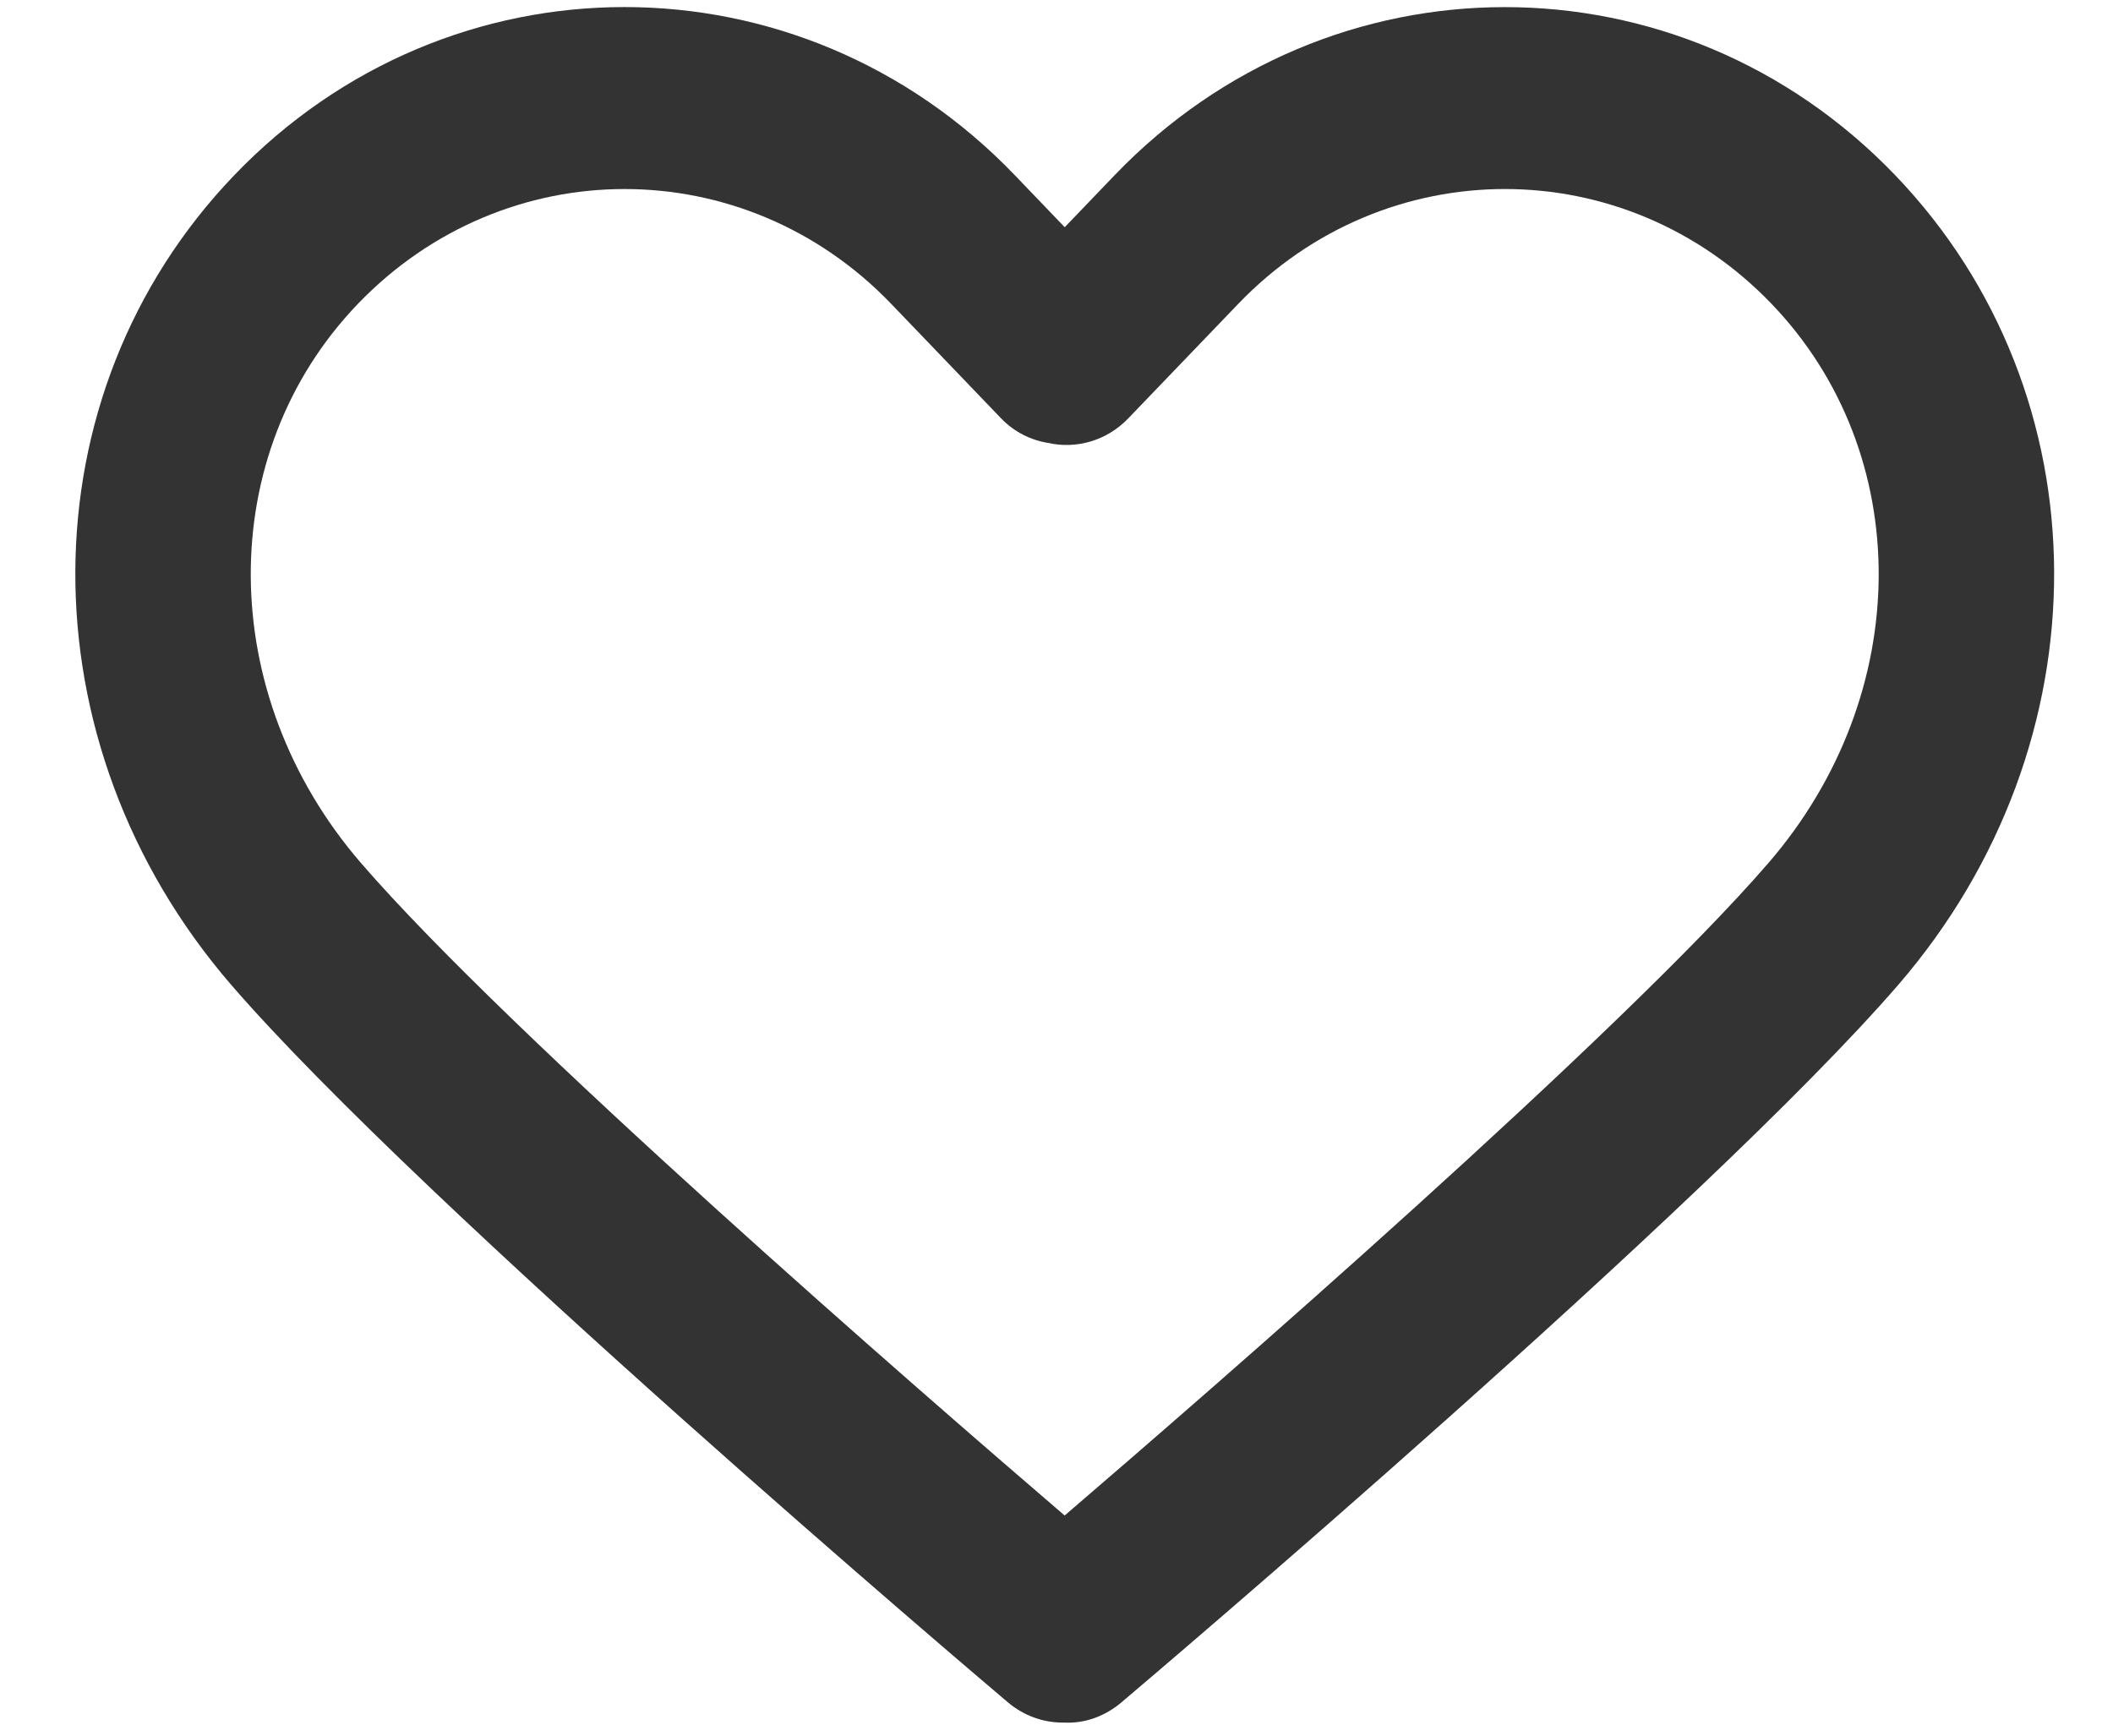
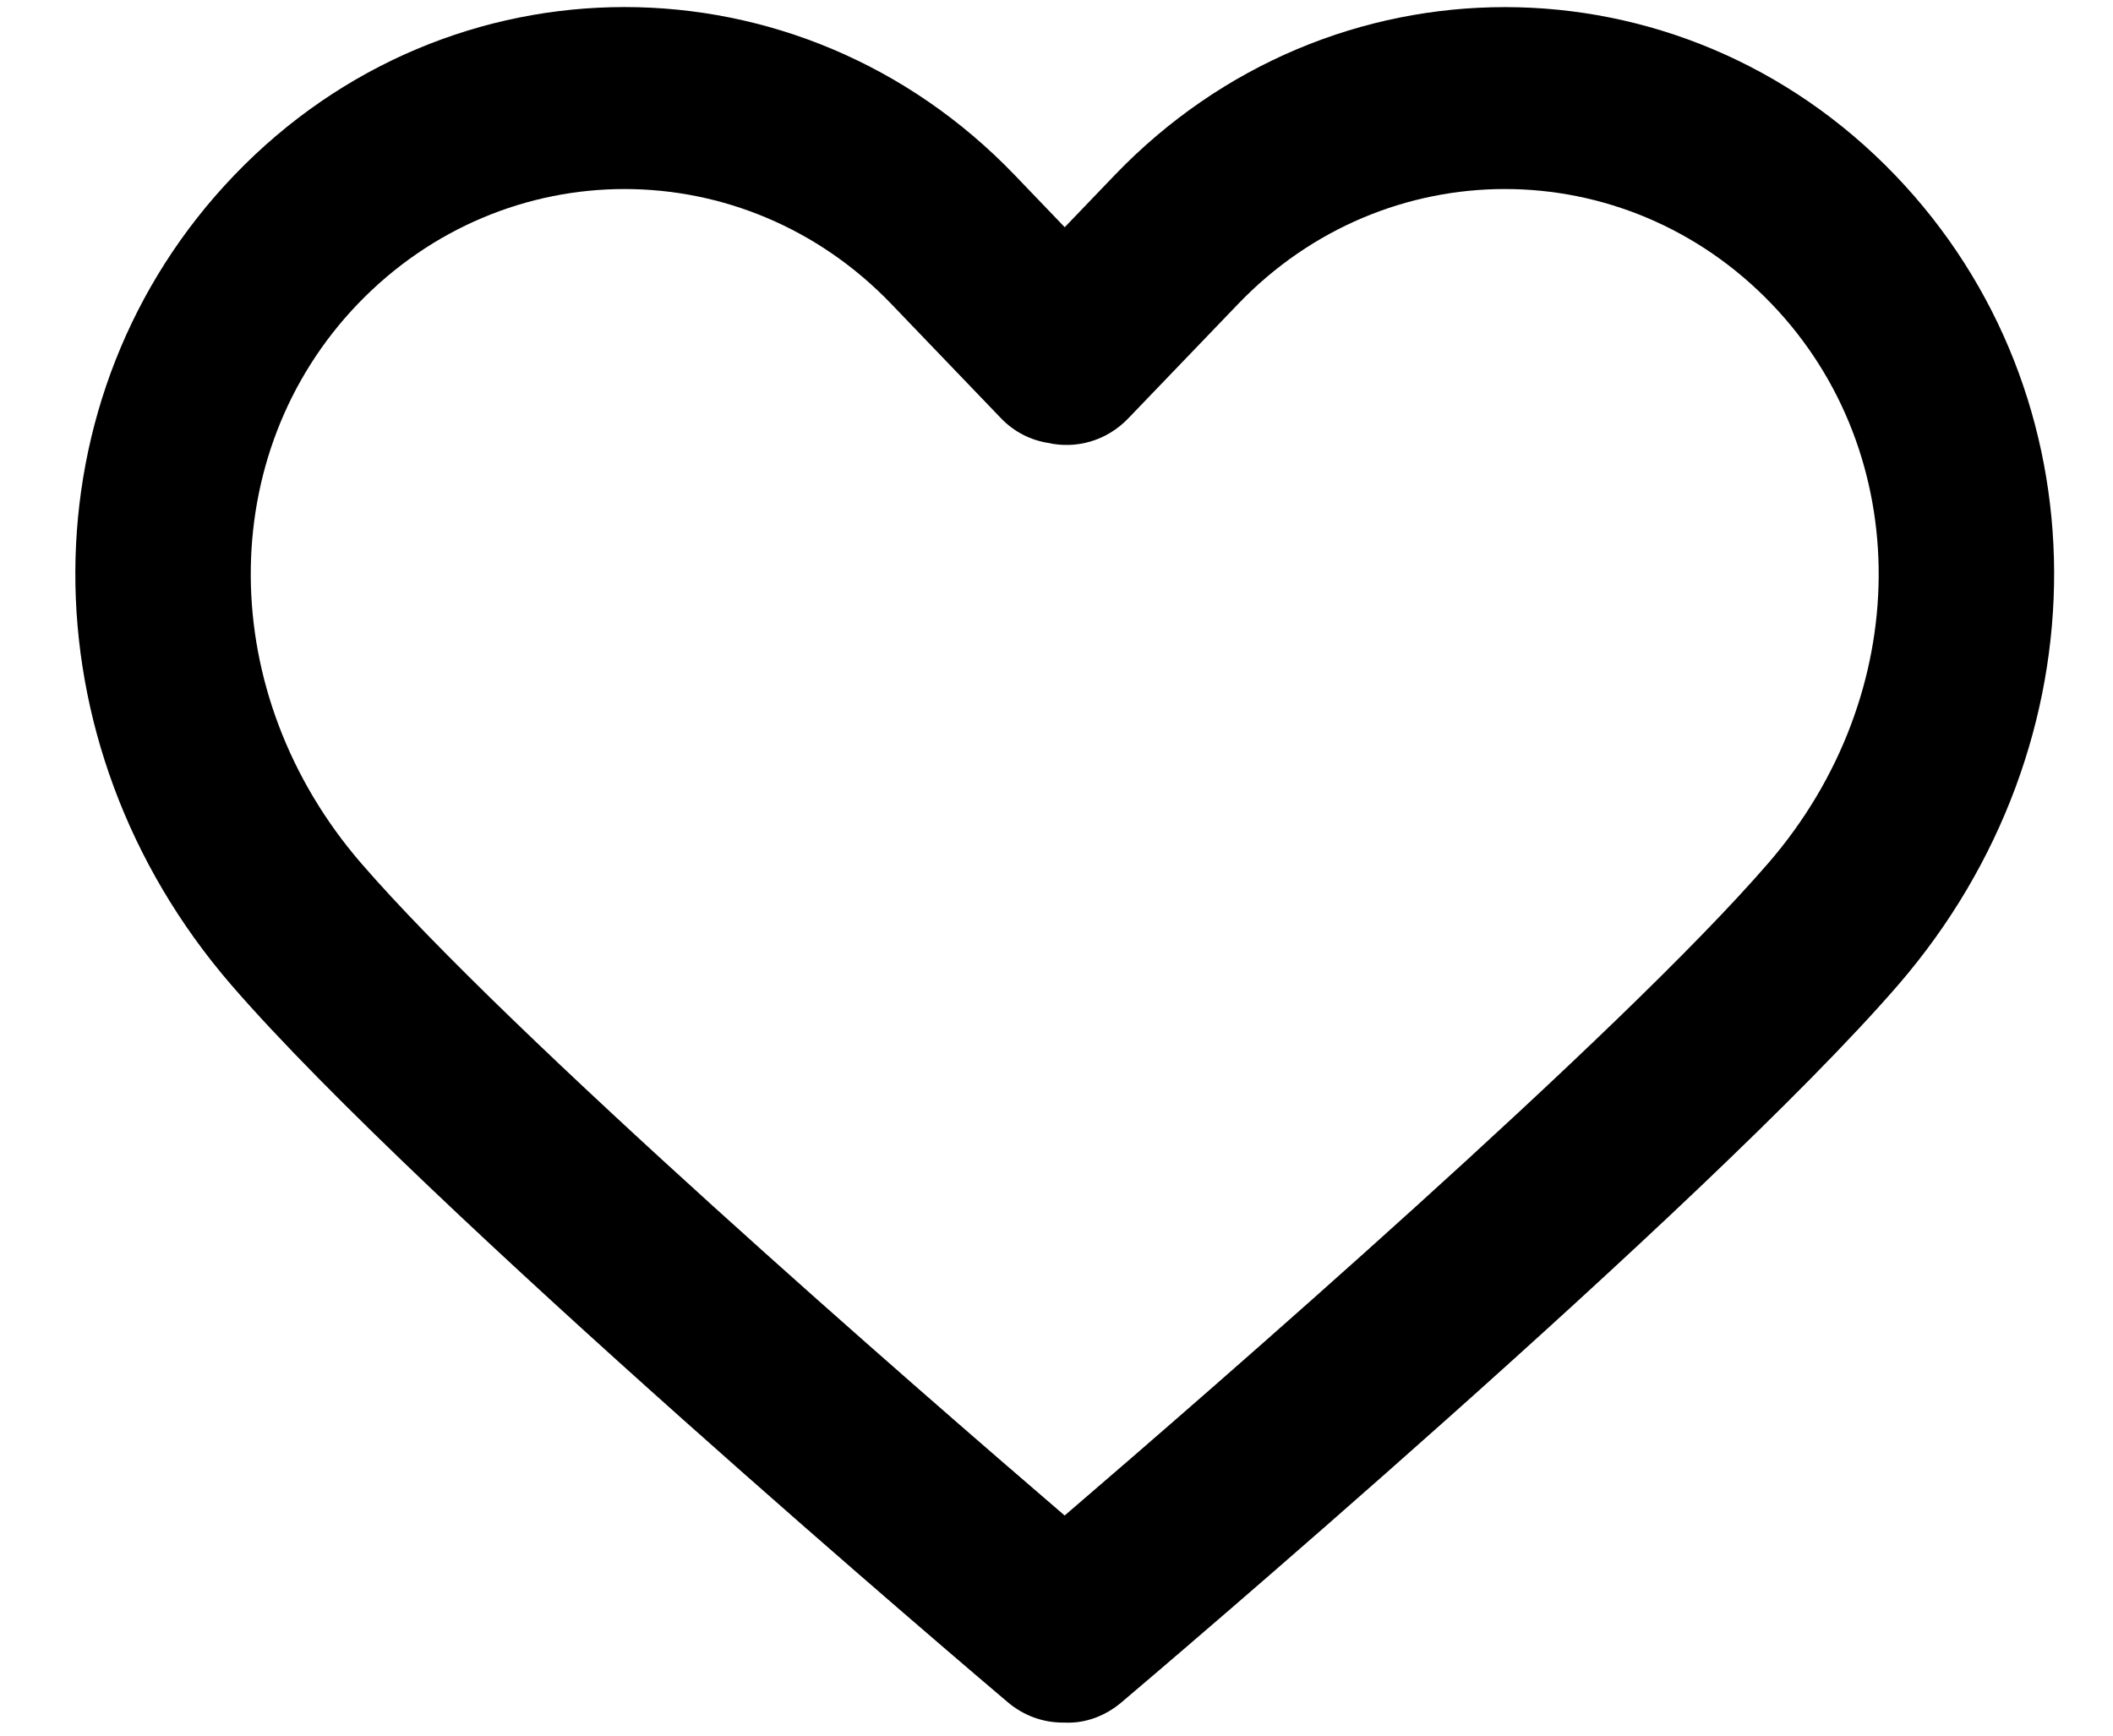
- <svg xmlns="http://www.w3.org/2000/svg" width="28" height="23" viewBox="0 0 28 23" fill="none">
-   <path d="M25.113 2.321C22.262 -0.648 17.622 -0.648 14.771 2.321L14.109 3.011L13.447 2.321C10.596 -0.649 5.956 -0.649 3.105 2.321C0.312 5.231 0.294 9.843 3.063 13.05C5.589 15.973 13.038 22.29 13.354 22.557C13.569 22.739 13.827 22.827 14.084 22.827C14.092 22.827 14.1 22.827 14.108 22.827C14.374 22.84 14.642 22.745 14.863 22.557C15.179 22.29 22.629 15.973 25.156 13.049C27.924 9.843 27.906 5.231 25.113 2.321ZM23.434 11.436C21.465 13.715 16.052 18.415 14.108 20.083C12.165 18.416 6.753 13.716 4.784 11.437C2.852 9.2 2.834 6.015 4.742 4.027C5.717 3.013 6.996 2.505 8.276 2.505C9.556 2.505 10.835 3.012 11.81 4.027L13.265 5.543C13.439 5.724 13.657 5.832 13.886 5.869C14.258 5.953 14.662 5.845 14.951 5.544L16.408 4.027C18.357 1.997 21.528 1.998 23.476 4.027C25.384 6.015 25.366 9.2 23.434 11.436Z" fill="#333333" />
+ <svg xmlns="http://www.w3.org/2000/svg" width="28" height="23" viewBox="0 0 28 23">
+   <path d="M25.113 2.321C22.262 -0.648 17.622 -0.648 14.771 2.321L14.109 3.011L13.447 2.321C10.596 -0.649 5.956 -0.649 3.105 2.321C0.312 5.231 0.294 9.843 3.063 13.05C5.589 15.973 13.038 22.29 13.354 22.557C13.569 22.739 13.827 22.827 14.084 22.827C14.092 22.827 14.1 22.827 14.108 22.827C14.374 22.84 14.642 22.745 14.863 22.557C15.179 22.29 22.629 15.973 25.156 13.049C27.924 9.843 27.906 5.231 25.113 2.321ZM23.434 11.436C21.465 13.715 16.052 18.415 14.108 20.083C12.165 18.416 6.753 13.716 4.784 11.437C2.852 9.2 2.834 6.015 4.742 4.027C5.717 3.013 6.996 2.505 8.276 2.505C9.556 2.505 10.835 3.012 11.81 4.027L13.265 5.543C13.439 5.724 13.657 5.832 13.886 5.869C14.258 5.953 14.662 5.845 14.951 5.544L16.408 4.027C18.357 1.997 21.528 1.998 23.476 4.027C25.384 6.015 25.366 9.2 23.434 11.436Z" />
</svg>
